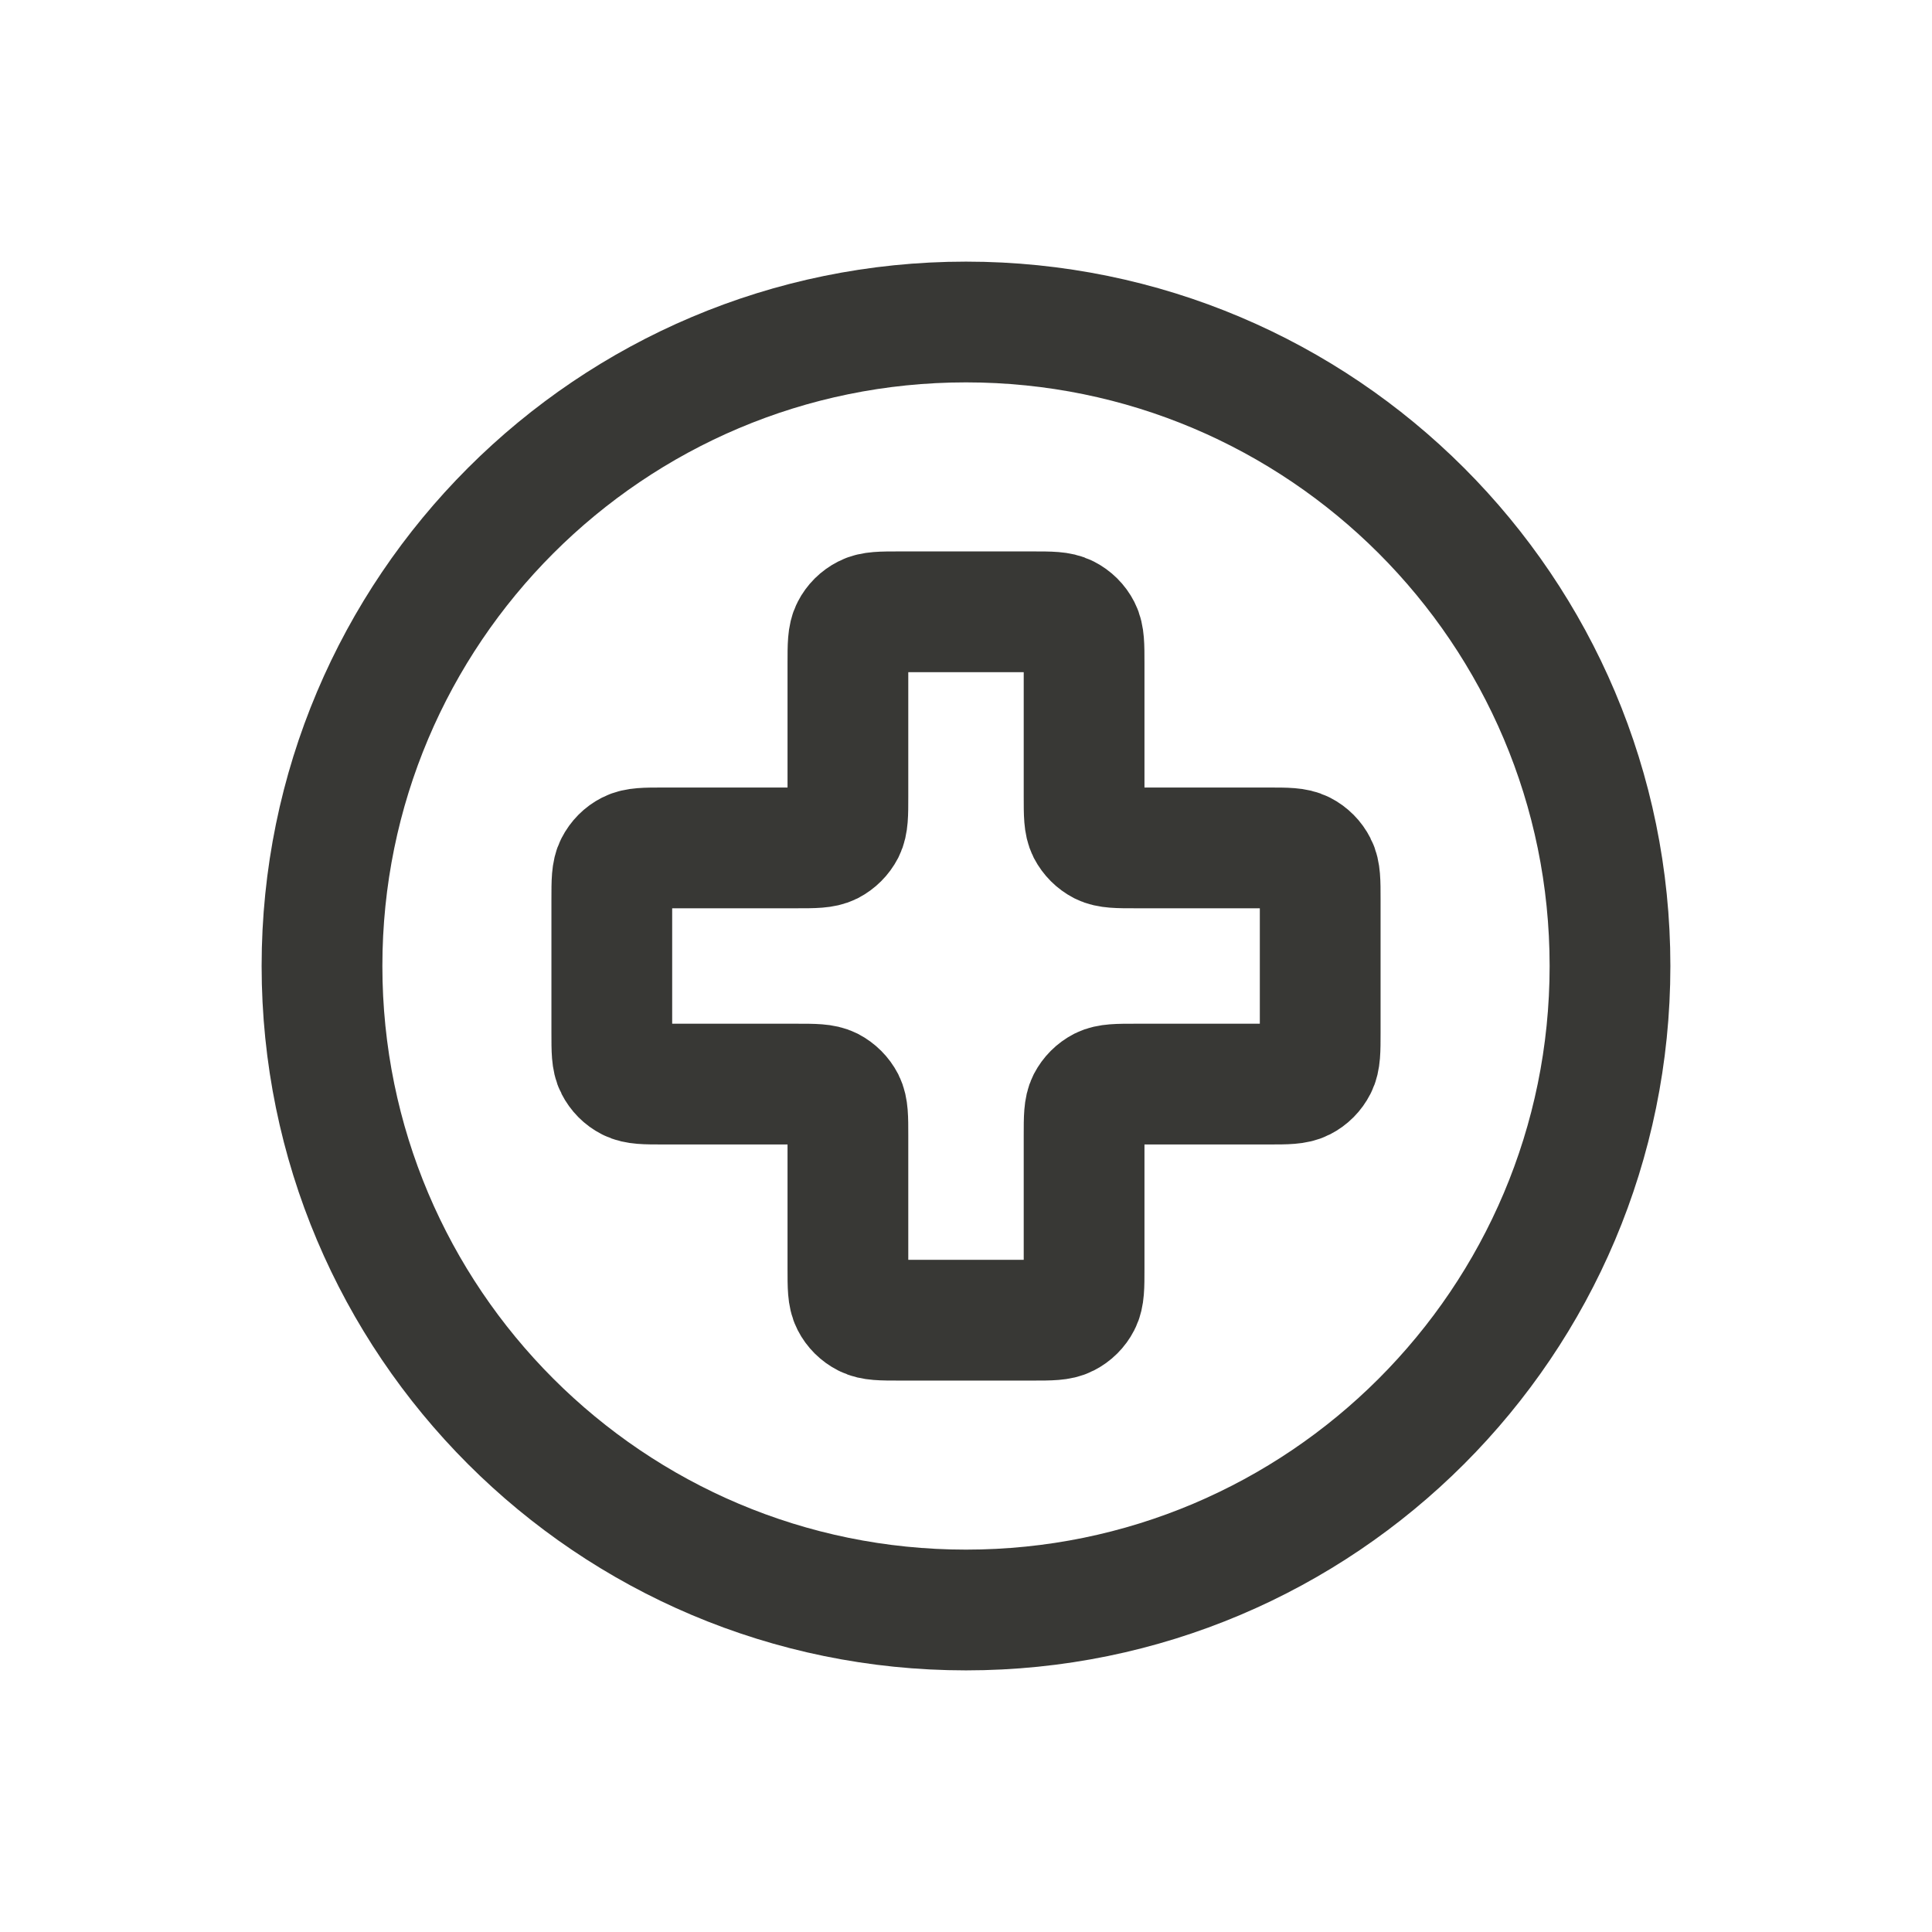
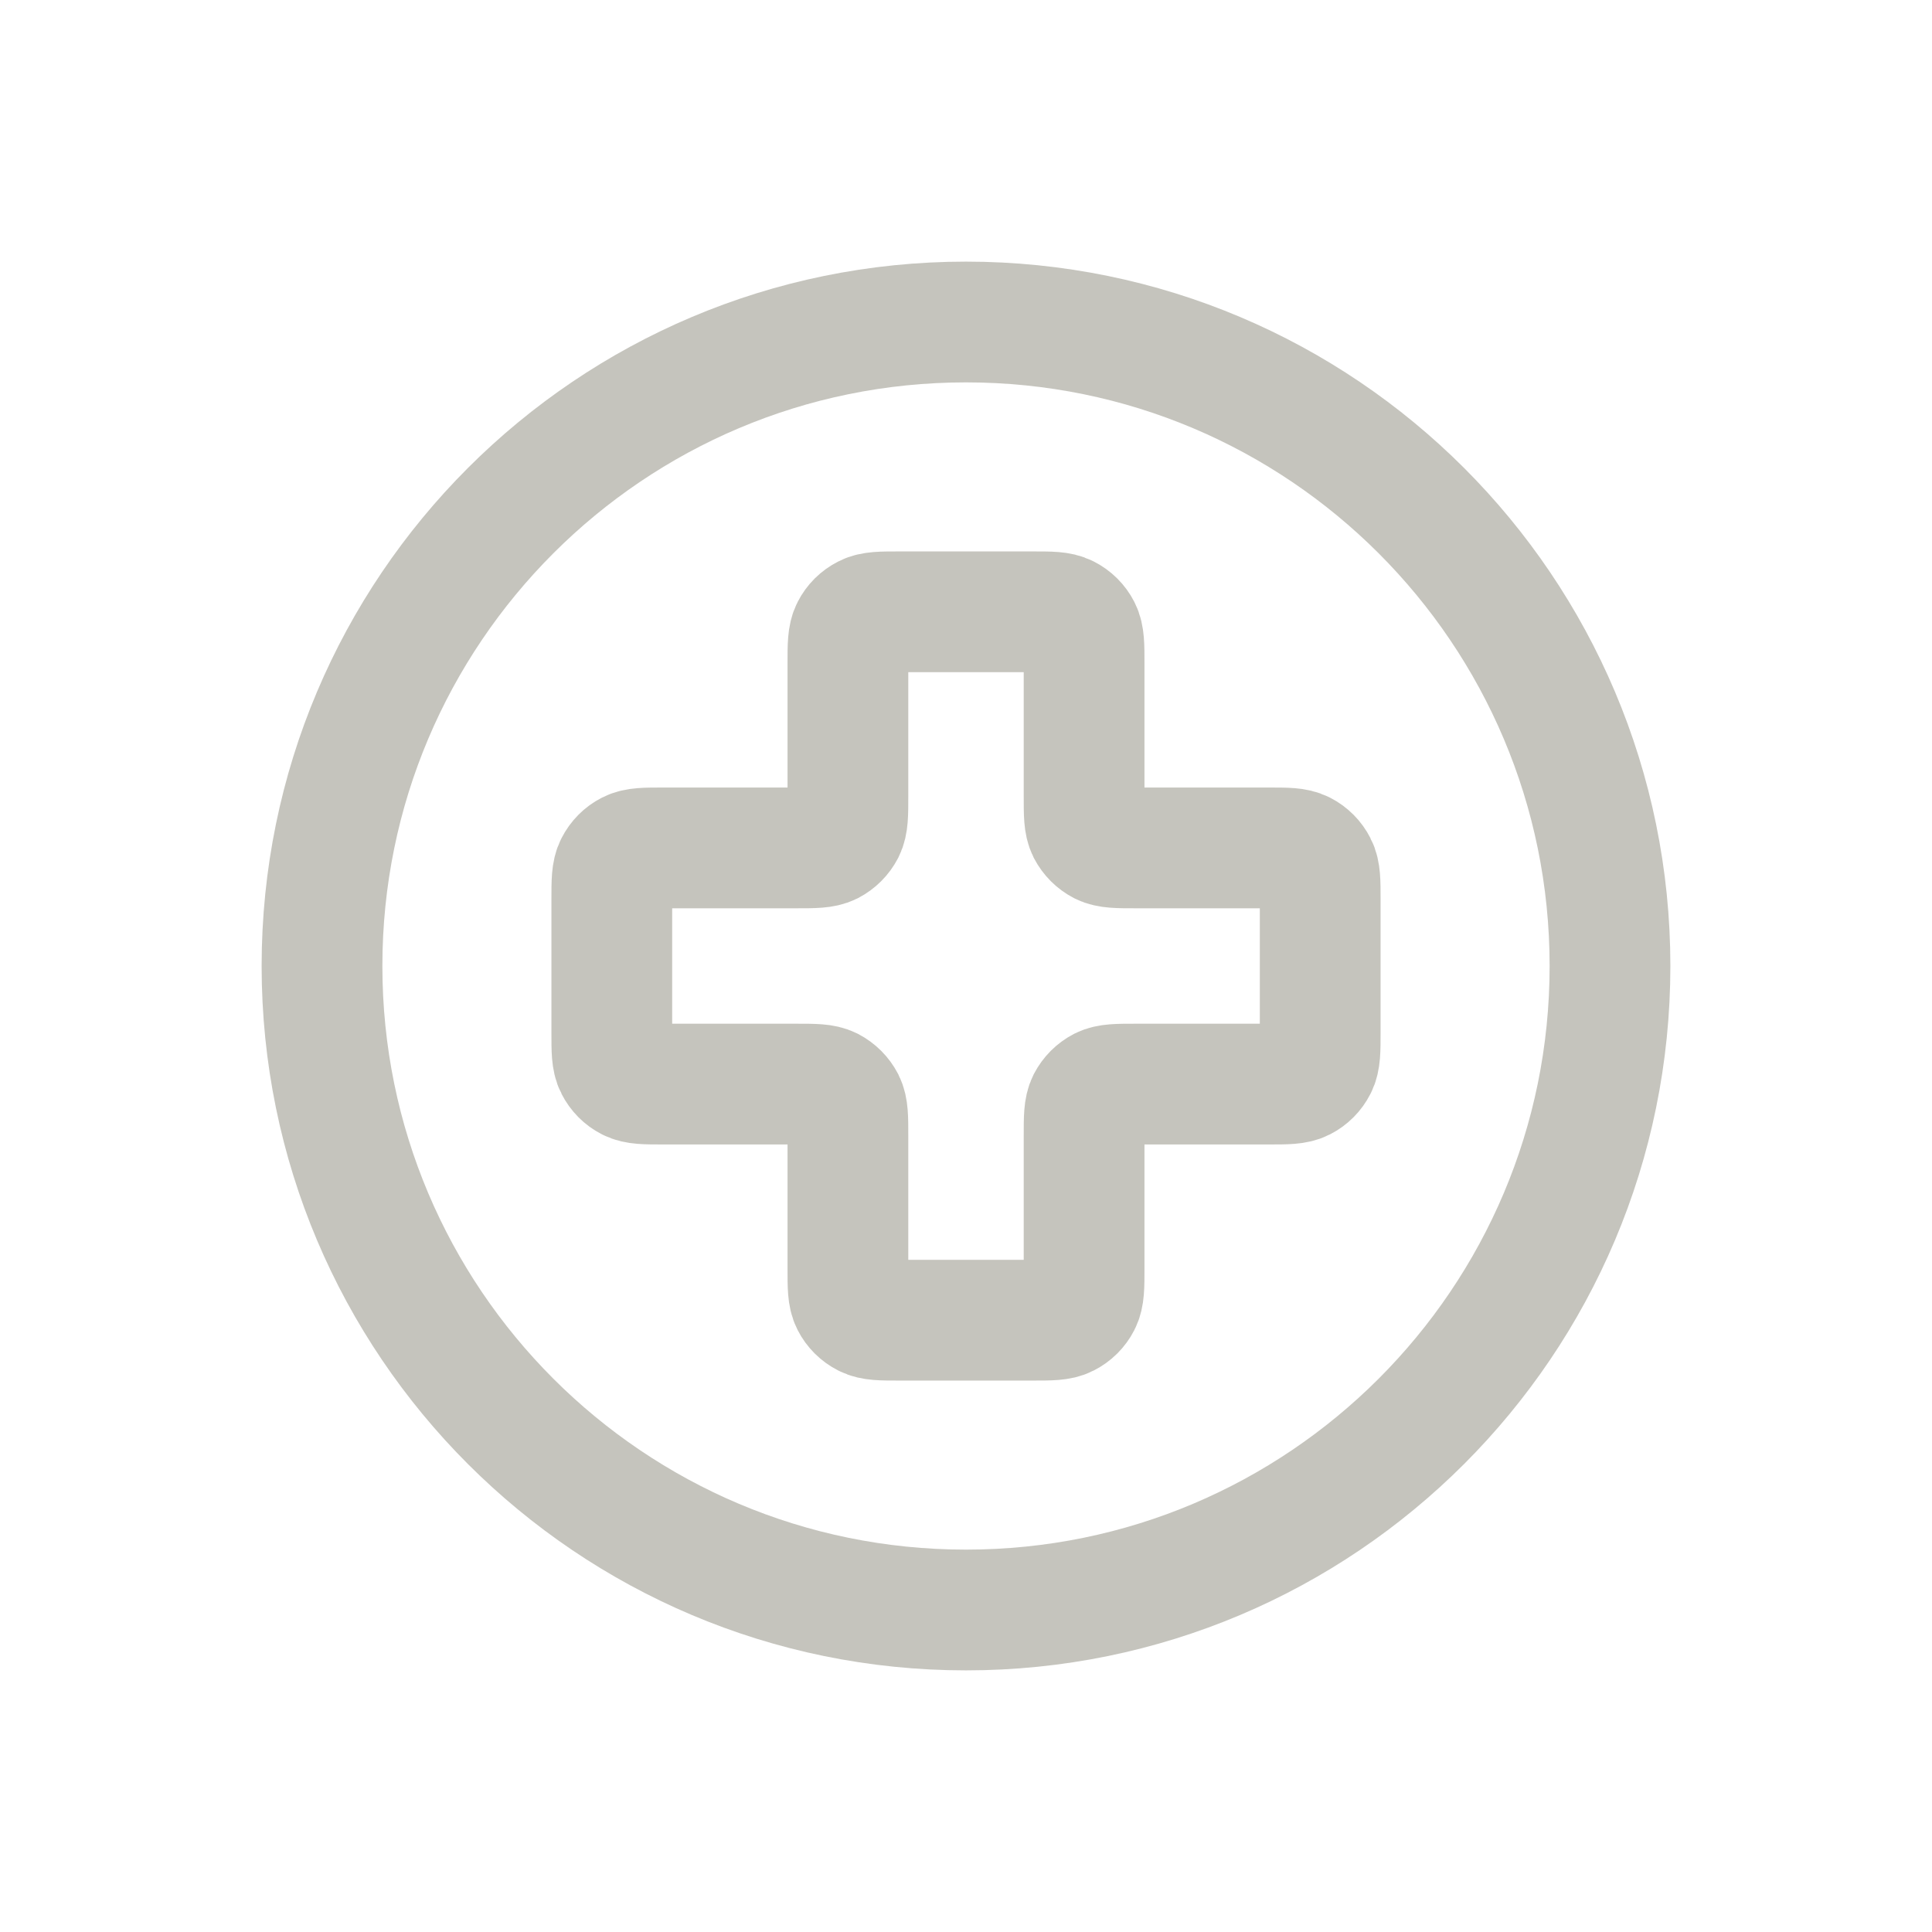
<svg xmlns="http://www.w3.org/2000/svg" width="24" height="24" viewBox="0 0 24 24" fill="none">
-   <path d="M12 20C16.418 20 20 16.418 20 12C20 7.582 16.418 4 12 4C7.582 4 4 7.582 4 12C4 16.418 7.582 20 12 20Z" stroke="#383835" stroke-width="1.5" stroke-linecap="round" stroke-linejoin="round" />
-   <path d="M13.467 8.24C13.467 8.016 13.467 7.904 13.423 7.818C13.385 7.743 13.323 7.682 13.248 7.644C13.163 7.6 13.051 7.6 12.827 7.6H11.173C10.949 7.6 10.837 7.6 10.752 7.644C10.677 7.682 10.615 7.743 10.577 7.818C10.533 7.904 10.533 8.016 10.533 8.24V9.893C10.533 10.117 10.533 10.229 10.49 10.315C10.451 10.39 10.39 10.451 10.315 10.49C10.229 10.533 10.117 10.533 9.893 10.533H8.24C8.016 10.533 7.904 10.533 7.818 10.577C7.743 10.615 7.682 10.677 7.644 10.752C7.6 10.837 7.6 10.949 7.6 11.173V12.827C7.6 13.051 7.6 13.163 7.644 13.248C7.682 13.323 7.743 13.385 7.818 13.423C7.904 13.467 8.016 13.467 8.24 13.467H9.893C10.117 13.467 10.229 13.467 10.315 13.51C10.39 13.549 10.451 13.61 10.49 13.685C10.533 13.771 10.533 13.883 10.533 14.107V15.76C10.533 15.984 10.533 16.096 10.577 16.182C10.615 16.257 10.677 16.318 10.752 16.356C10.837 16.4 10.949 16.4 11.173 16.4H12.827C13.051 16.4 13.163 16.4 13.248 16.356C13.323 16.318 13.385 16.257 13.423 16.182C13.467 16.096 13.467 15.984 13.467 15.76V14.107C13.467 13.883 13.467 13.771 13.51 13.685C13.549 13.61 13.61 13.549 13.685 13.51C13.771 13.467 13.883 13.467 14.107 13.467H15.76C15.984 13.467 16.096 13.467 16.182 13.423C16.257 13.385 16.318 13.323 16.356 13.248C16.4 13.163 16.4 13.051 16.4 12.827V11.173C16.4 10.949 16.4 10.837 16.356 10.752C16.318 10.677 16.257 10.615 16.182 10.577C16.096 10.533 15.984 10.533 15.76 10.533H14.107C13.883 10.533 13.771 10.533 13.685 10.49C13.61 10.451 13.549 10.39 13.51 10.315C13.467 10.229 13.467 10.117 13.467 9.893V8.24Z" stroke="#383835" stroke-width="1.5" stroke-linecap="round" stroke-linejoin="round" />
+   <path d="M12 20C16.418 20 20 16.418 20 12C20 7.582 16.418 4 12 4C7.582 4 4 7.582 4 12C4 16.418 7.582 20 12 20Z" stroke="#C5C4BD" stroke-width="1.5" stroke-linecap="round" stroke-linejoin="round" />
+   <path d="M13.467 8.24C13.467 8.016 13.467 7.904 13.423 7.818C13.385 7.743 13.323 7.682 13.248 7.644C13.163 7.6 13.051 7.6 12.827 7.6H11.173C10.949 7.6 10.837 7.6 10.752 7.644C10.677 7.682 10.615 7.743 10.577 7.818C10.533 7.904 10.533 8.016 10.533 8.24V9.893C10.533 10.117 10.533 10.229 10.49 10.315C10.451 10.39 10.39 10.451 10.315 10.49C10.229 10.533 10.117 10.533 9.893 10.533H8.24C8.016 10.533 7.904 10.533 7.818 10.577C7.743 10.615 7.682 10.677 7.644 10.752C7.6 10.837 7.6 10.949 7.6 11.173V12.827C7.6 13.051 7.6 13.163 7.644 13.248C7.682 13.323 7.743 13.385 7.818 13.423C7.904 13.467 8.016 13.467 8.24 13.467H9.893C10.117 13.467 10.229 13.467 10.315 13.51C10.39 13.549 10.451 13.61 10.49 13.685C10.533 13.771 10.533 13.883 10.533 14.107V15.76C10.533 15.984 10.533 16.096 10.577 16.182C10.615 16.257 10.677 16.318 10.752 16.356C10.837 16.4 10.949 16.4 11.173 16.4H12.827C13.051 16.4 13.163 16.4 13.248 16.356C13.323 16.318 13.385 16.257 13.423 16.182C13.467 16.096 13.467 15.984 13.467 15.76V14.107C13.467 13.883 13.467 13.771 13.51 13.685C13.549 13.61 13.61 13.549 13.685 13.51C13.771 13.467 13.883 13.467 14.107 13.467H15.76C15.984 13.467 16.096 13.467 16.182 13.423C16.257 13.385 16.318 13.323 16.356 13.248C16.4 13.163 16.4 13.051 16.4 12.827V11.173C16.4 10.949 16.4 10.837 16.356 10.752C16.318 10.677 16.257 10.615 16.182 10.577C16.096 10.533 15.984 10.533 15.76 10.533H14.107C13.883 10.533 13.771 10.533 13.685 10.49C13.61 10.451 13.549 10.39 13.51 10.315C13.467 10.229 13.467 10.117 13.467 9.893V8.24Z" stroke="#C5C4BD" stroke-width="1.5" stroke-linecap="round" stroke-linejoin="round" />
</svg>
